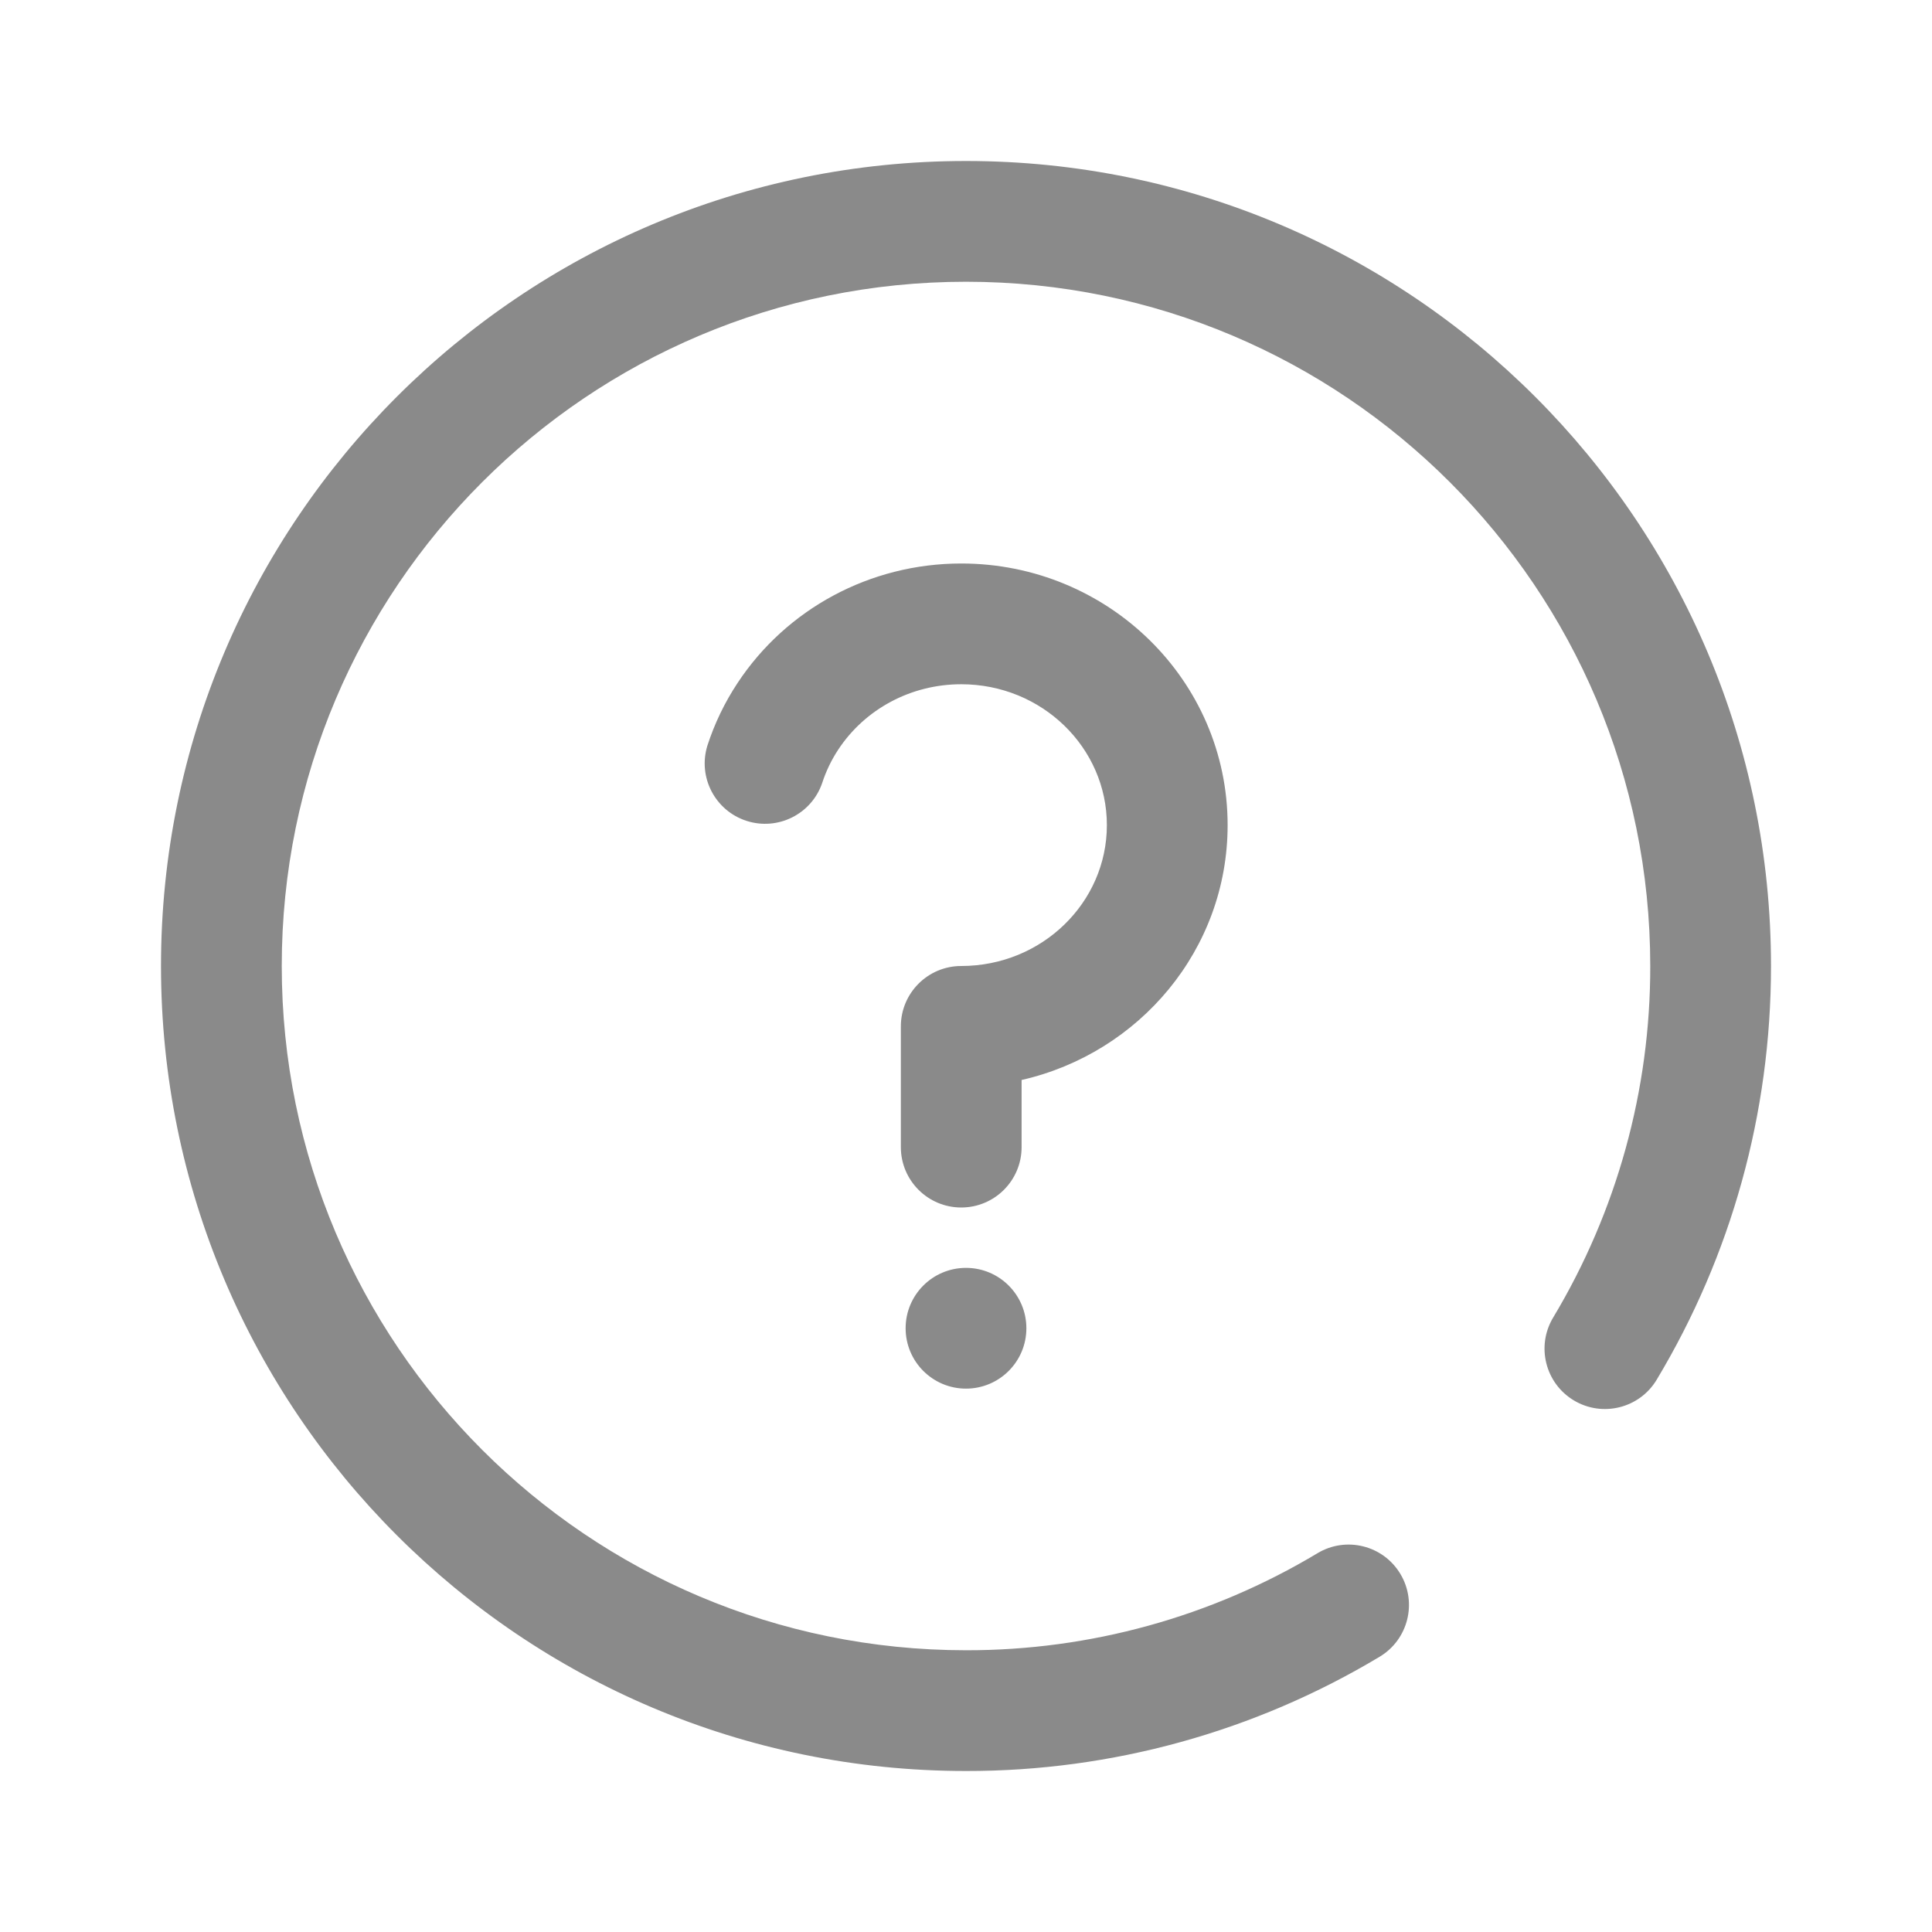
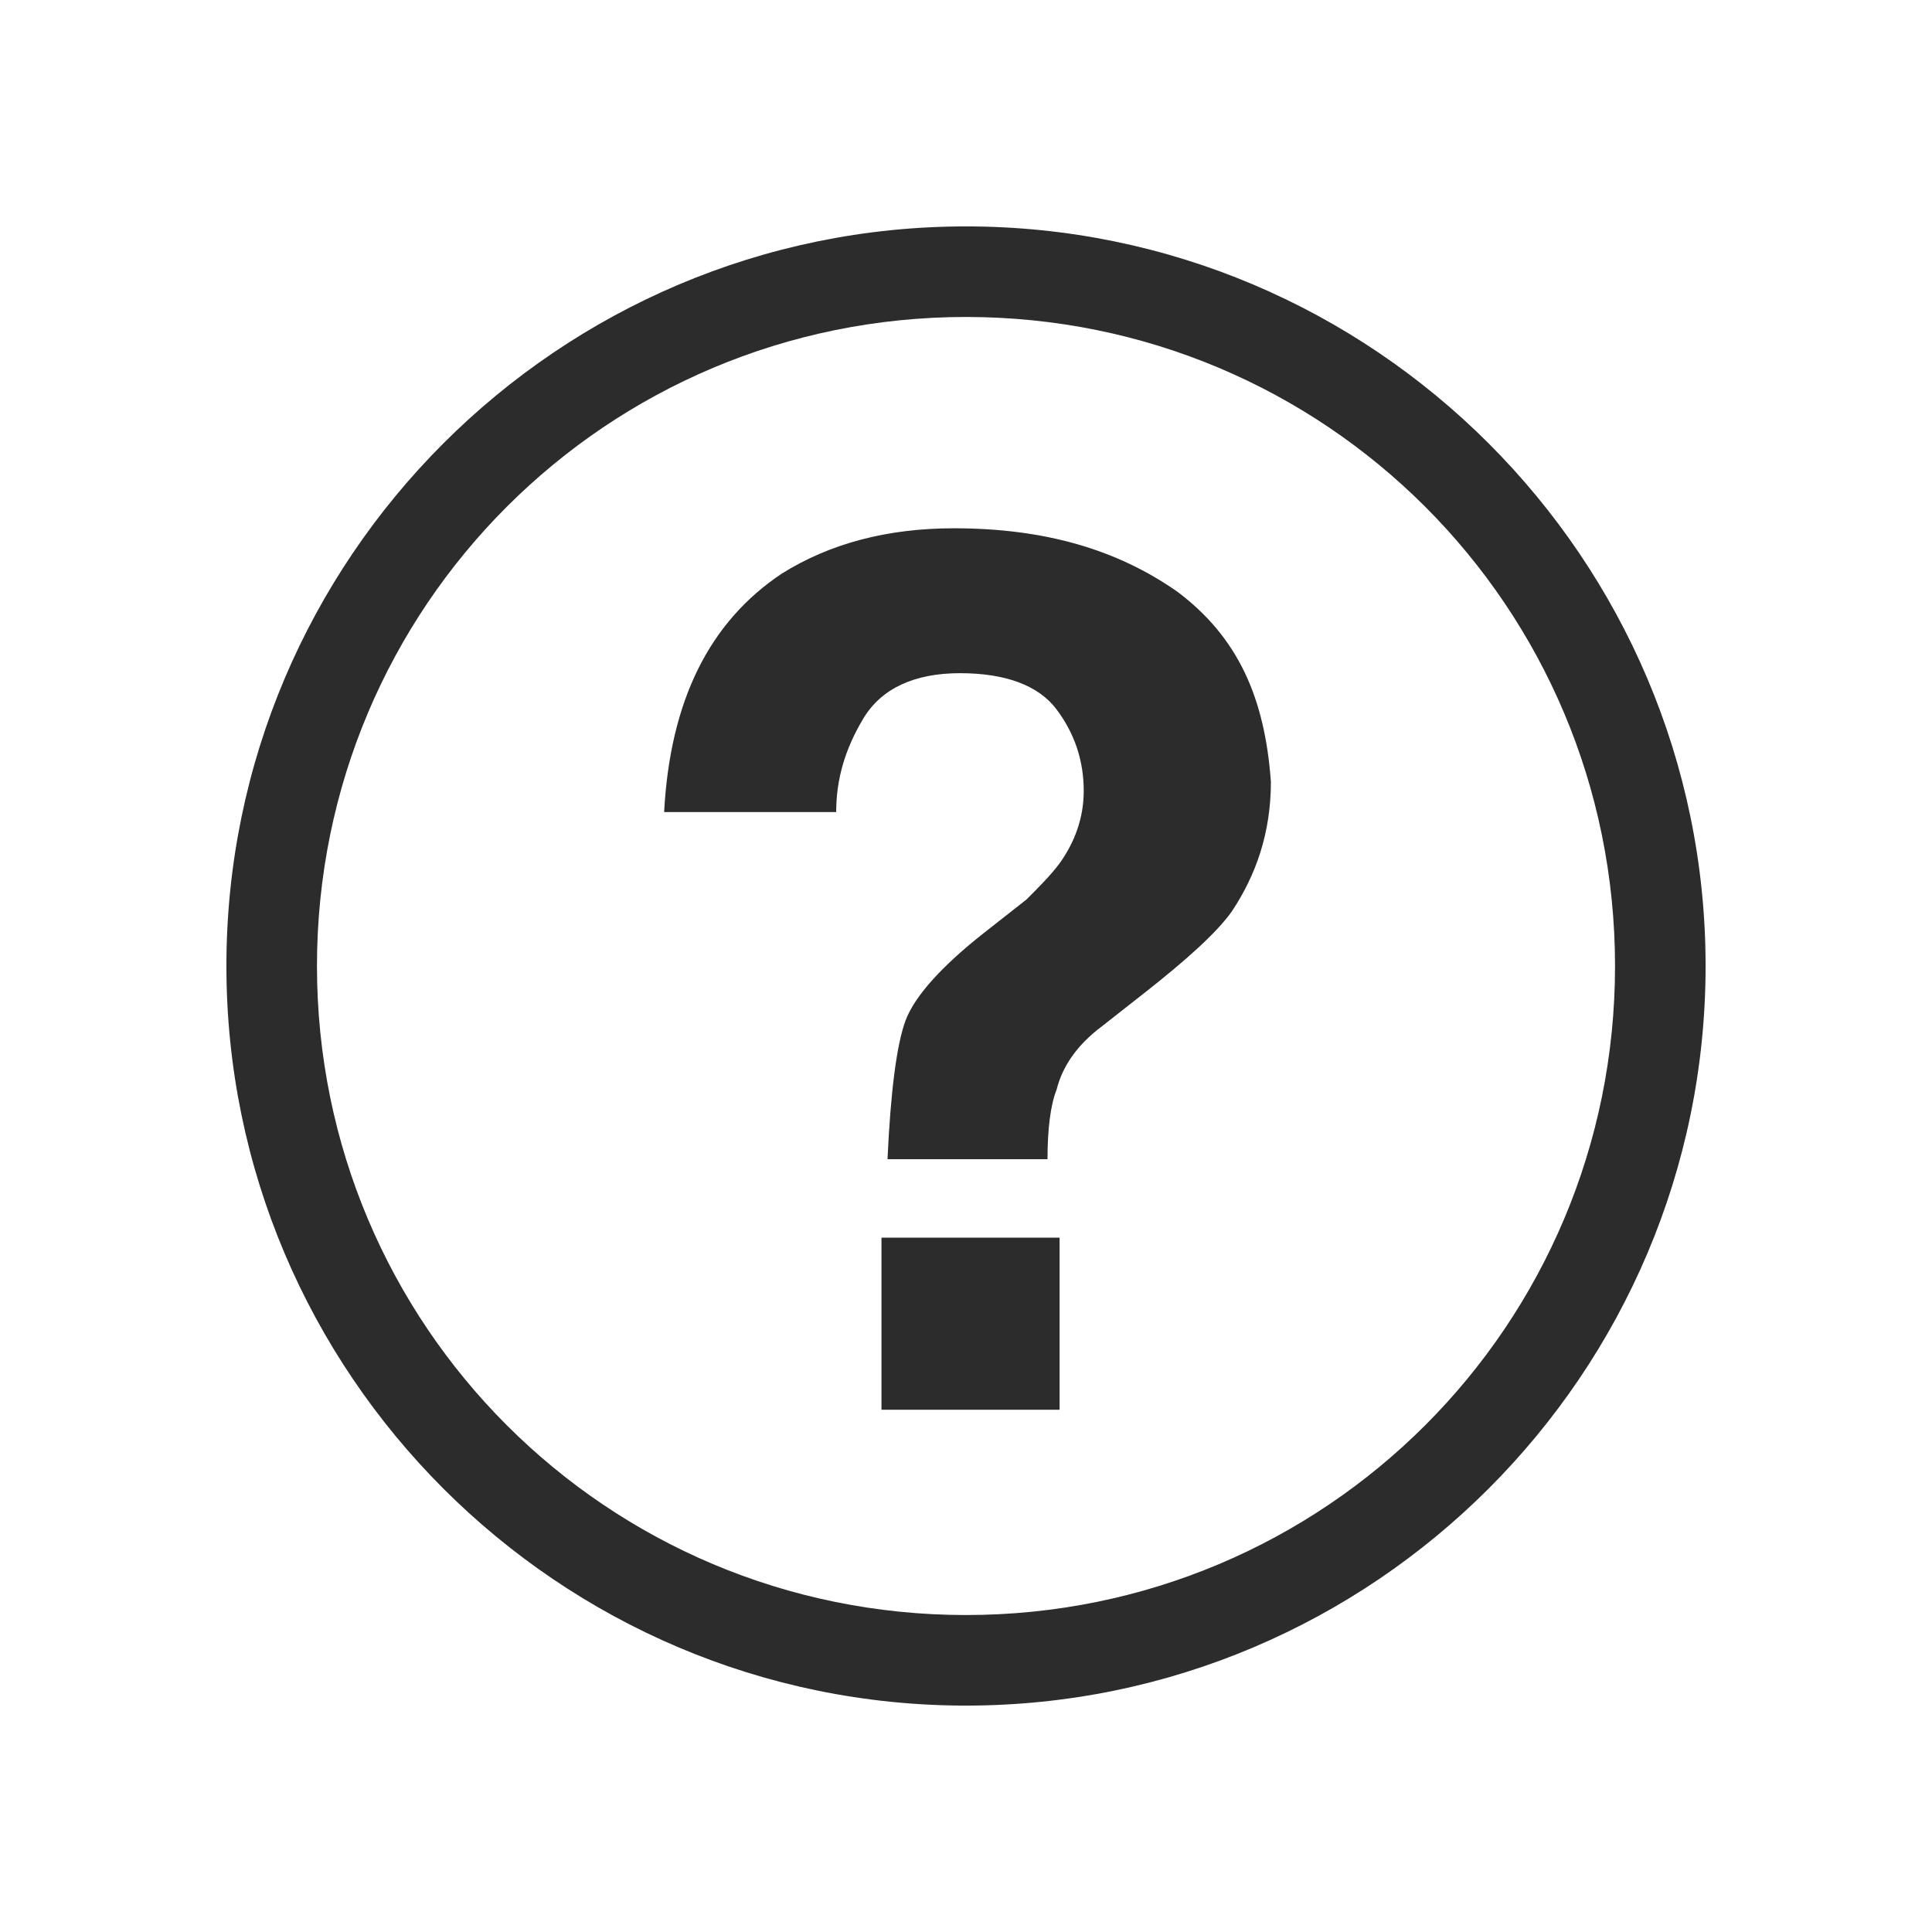
- <svg xmlns="http://www.w3.org/2000/svg" t="1725257394478" class="icon" viewBox="0 0 1024 1024" version="1.1" p-id="13205" width="16" height="16">
-   <path d="M878.08 731.275a32 32 0 0 1-54.88-32.939A360.789 360.789 0 0 0 874.667 512c0-200.299-162.368-362.667-362.667-362.667S149.333 311.701 149.333 512s162.368 362.667 362.667 362.667a360.789 360.789 0 0 0 186.315-51.445 32 32 0 0 1 32.928 54.88A424.779 424.779 0 0 1 512 938.667C276.363 938.667 85.333 747.637 85.333 512S276.363 85.333 512 85.333s426.667 191.029 426.667 426.667c0 78.293-21.152 153.568-60.587 219.275zM650.667 437.333c0 65.899-46.72 120.853-109.195 135.083V608a32 32 0 0 1-64 0v-64a32 32 0 0 1 32-32C552.267 512 586.667 478.4 586.667 437.333s-34.4-74.667-77.195-74.667c-26.773 0-51.083 13.248-65.173 34.624a73.088 73.088 0 0 0-8.523 17.717 32 32 0 0 1-60.885-19.691c3.797-11.755 9.173-22.933 15.979-33.237 25.856-39.253 70.187-63.413 118.613-63.413C587.275 298.667 650.667 360.576 650.667 437.333zM512 736a32 32 0 1 1 0-64 32 32 0 0 1 0 64z" fill="#8a8a8a" p-id="13206" />
+ <svg xmlns="http://www.w3.org/2000/svg" t="1725281697314" class="icon" viewBox="0 0 1024 1024" version="1.1" p-id="12127" width="16" height="16">
+   <path d="M512 120C296 120 120 296 120 512s176 392 392 392 392-176 392-392S728 120 512 120z m0 736c-190.4 0-344-153.6-344-344S321.6 168 512 168 856 321.6 856 512 702.4 856 512 856z" p-id="12128" fill="#2c2c2c" />
+   <path d="M467.2 656h94.4v91.2h-94.4zM624 313.6c-32-22.4-70.4-33.6-118.4-33.6-35.2 0-65.6 8-91.2 24-38.4 25.6-59.2 67.2-62.4 126.4h91.2c0-17.6 4.8-33.6 14.4-49.6 9.6-16 27.2-24 51.2-24 24 0 41.6 6.4 51.2 19.2 9.6 12.8 14.4 27.2 14.4 43.2 0 14.4-4.8 27.2-12.8 38.4-4.8 6.4-11.2 12.8-17.6 19.2l-22.4 17.6C499.2 512 484.8 528 480 540.8s-8 38.4-9.6 73.6h84.8c0-16 1.6-28.8 4.8-36.8 3.2-12.8 11.2-24 24-33.6l22.4-17.6c22.4-17.6 38.4-32 46.4-43.2 12.8-19.2 20.8-41.6 20.8-68.8-3.2-44.8-17.6-76.8-49.6-100.8z" p-id="12129" fill="#2c2c2c" />
</svg>
